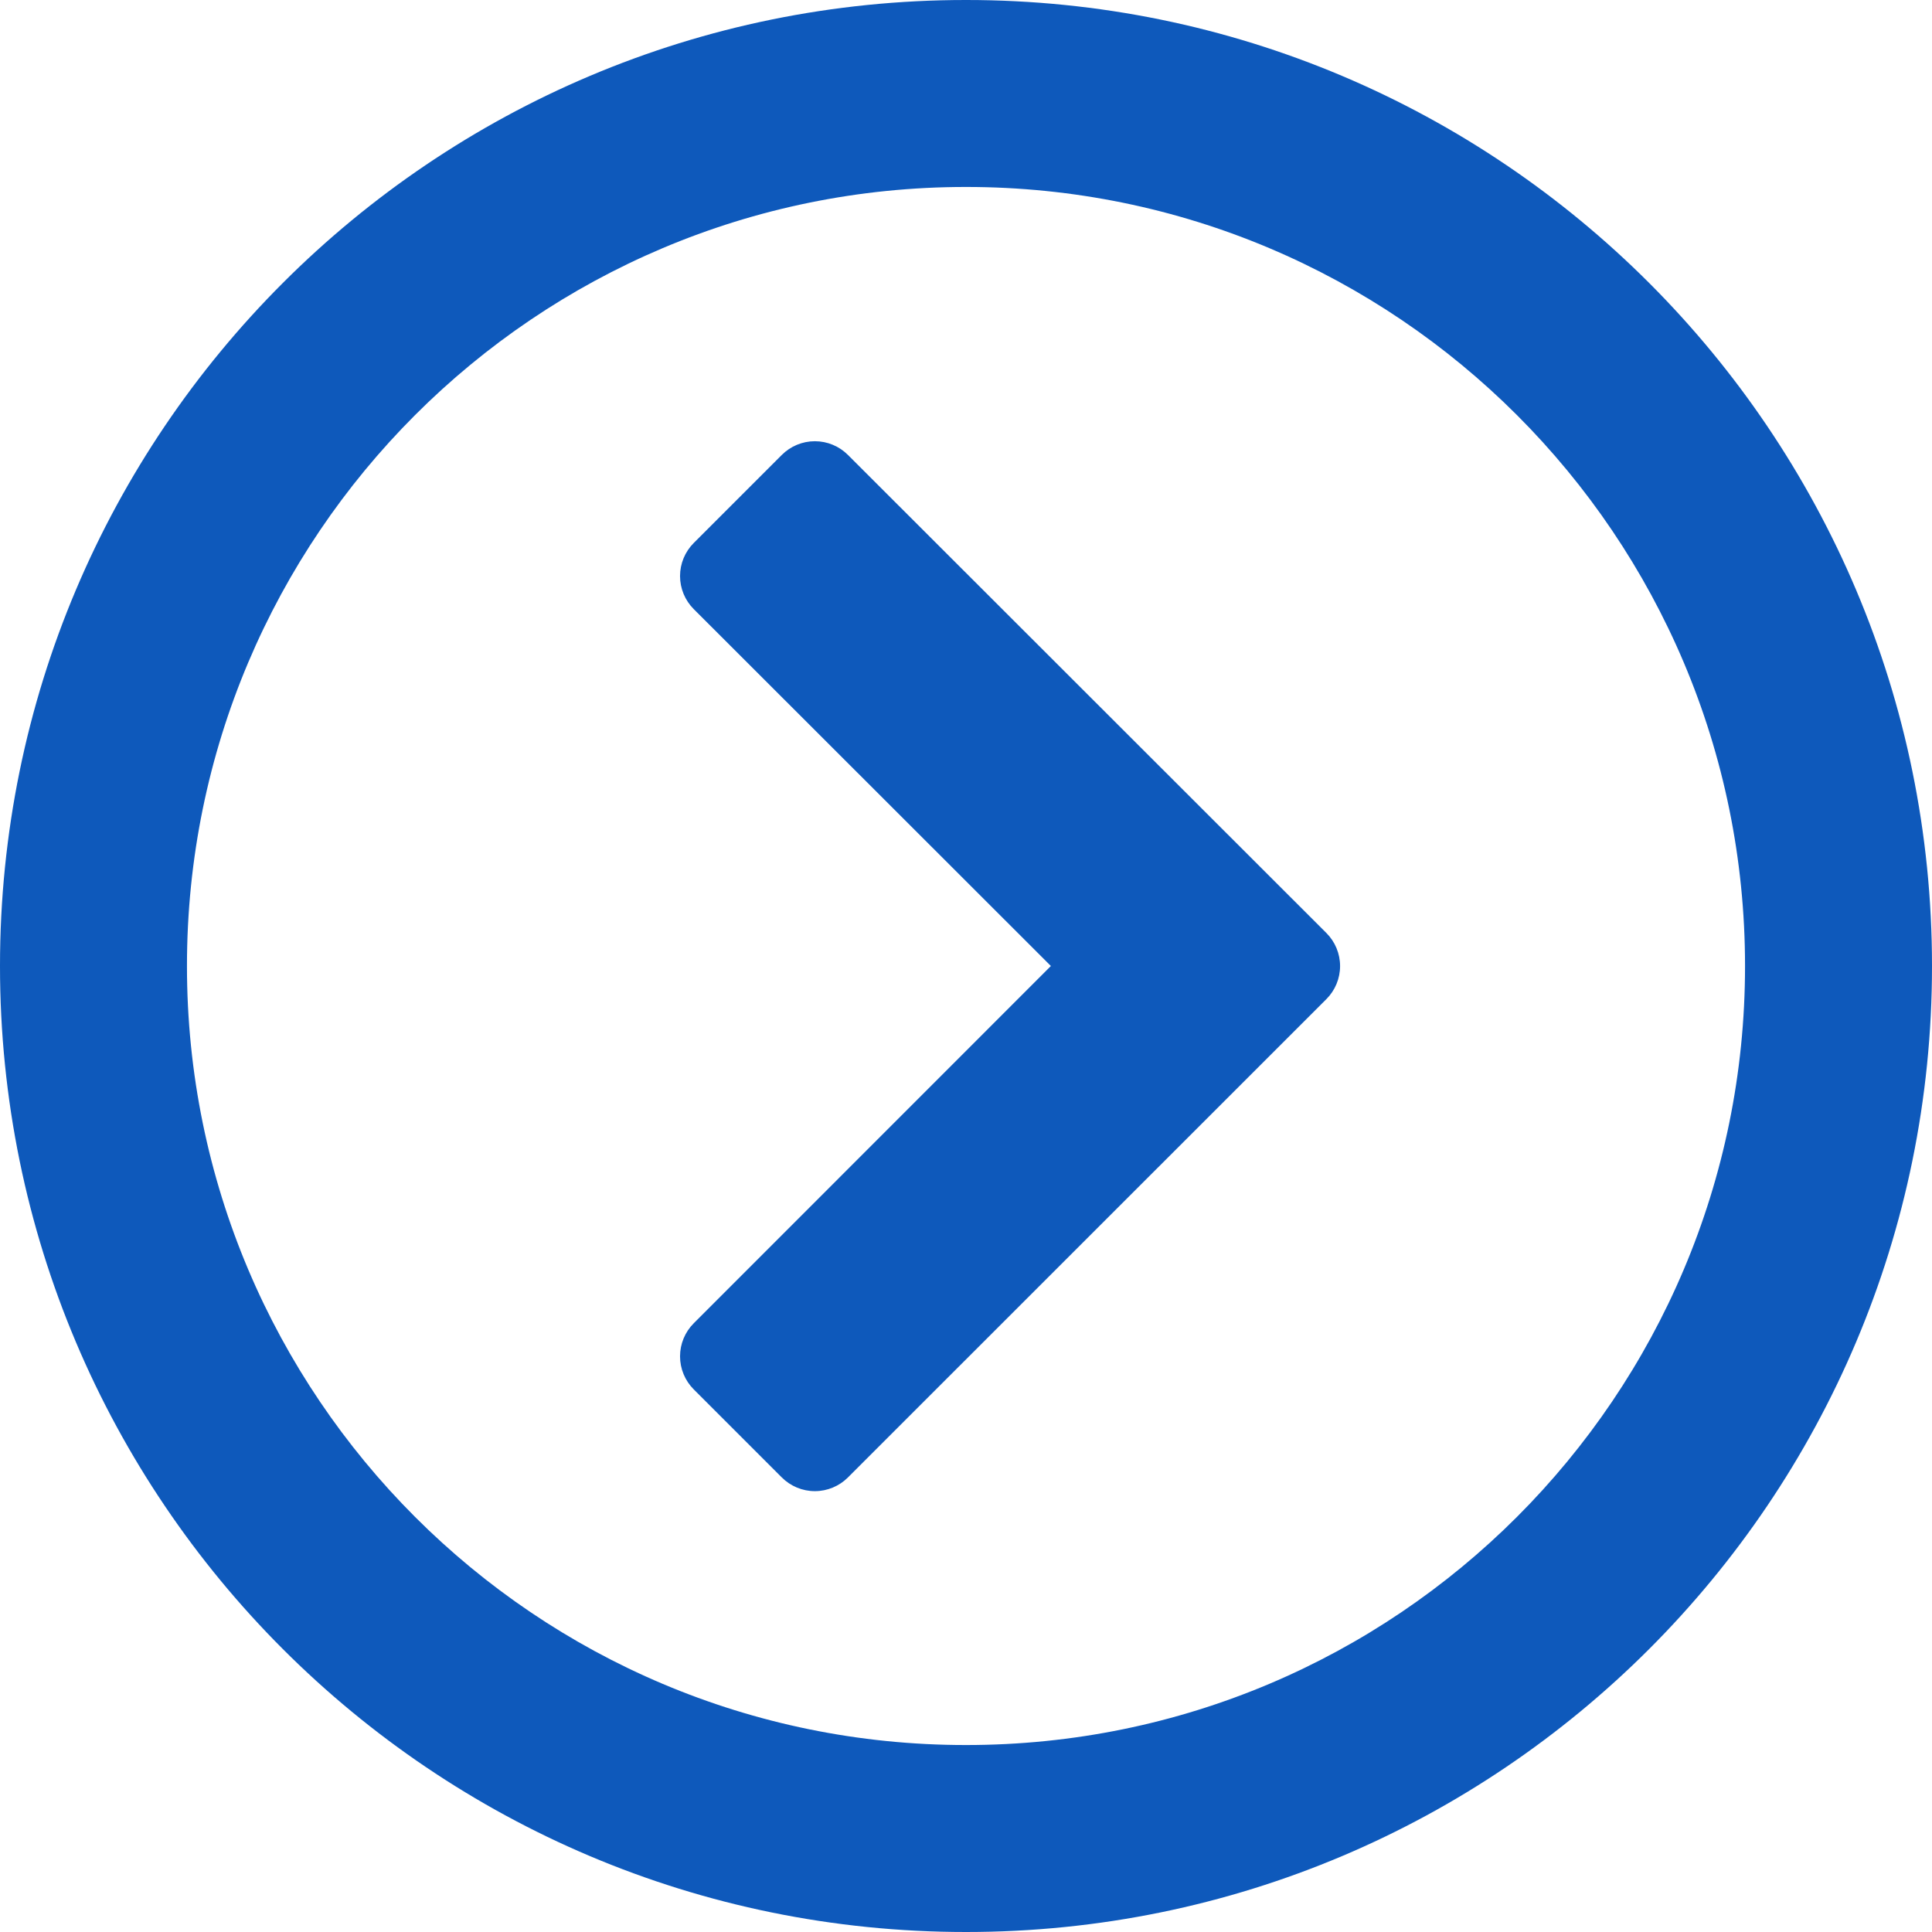
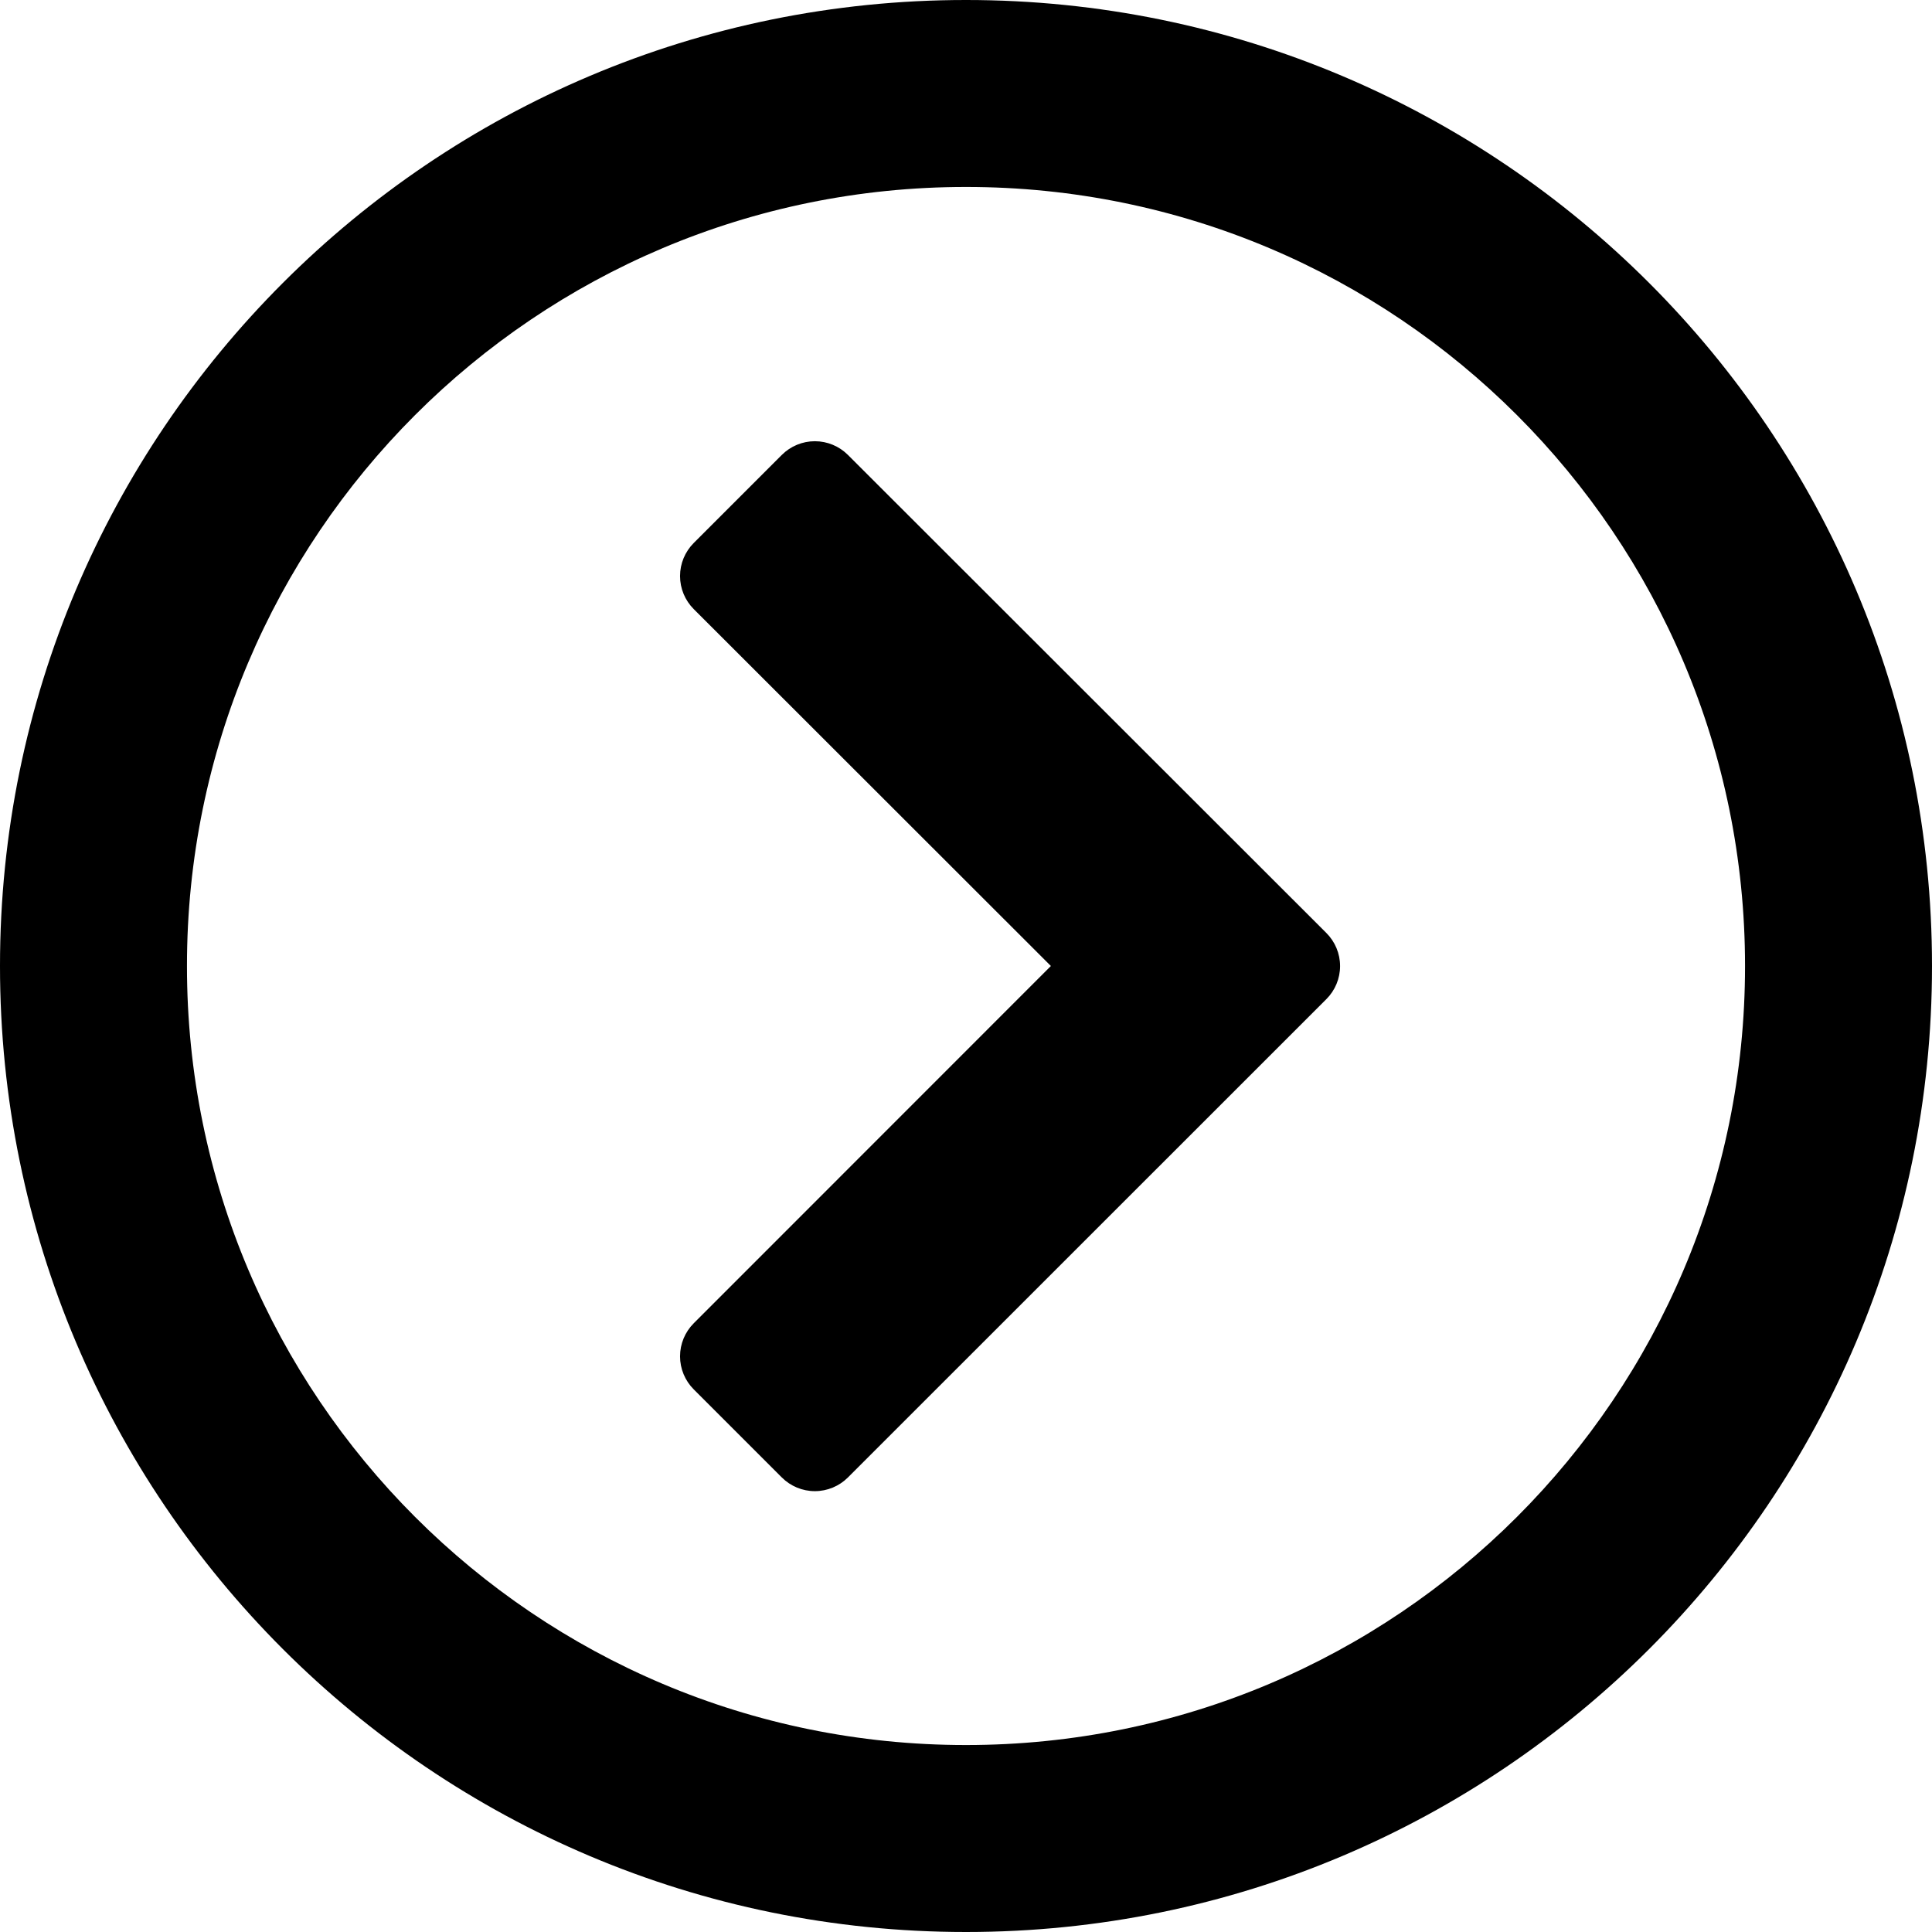
<svg xmlns="http://www.w3.org/2000/svg" viewBox="0 0 15.5 15.5">
-   <path id="Path_2898" data-name="Path 2898" d="M-7.75-6A7.749,7.749,0,0,0,0,1.75,7.749,7.749,0,0,0,7.75-6,7.749,7.749,0,0,0,0-13.75,7.749,7.749,0,0,0-7.75-6Zm14,0A6.248,6.248,0,0,1,0,.25,6.248,6.248,0,0,1-6.25-6,6.248,6.248,0,0,1,0-12.25,6.248,6.248,0,0,1,6.25-6Zm-3.359.266a.375.375,0,0,0,0-.531L-.947-10.1a.375.375,0,0,0-.531,0l-.706.706a.375.375,0,0,0,0,.531L.681-6-2.184-3.134a.375.375,0,0,0,0,.531l.706.706a.375.375,0,0,0,.531,0Z" transform="translate(7.75 13.75)" fill="#0e59bb" />
+   <path id="Path_2898" data-name="Path 2898" d="M-7.75-6A7.749,7.749,0,0,0,0,1.75,7.749,7.749,0,0,0,7.75-6,7.749,7.749,0,0,0,0-13.75,7.749,7.749,0,0,0-7.75-6Zm14,0A6.248,6.248,0,0,1,0,.25,6.248,6.248,0,0,1-6.25-6,6.248,6.248,0,0,1,0-12.25,6.248,6.248,0,0,1,6.25-6Zm-3.359.266a.375.375,0,0,0,0-.531L-.947-10.1a.375.375,0,0,0-.531,0l-.706.706a.375.375,0,0,0,0,.531L.681-6-2.184-3.134a.375.375,0,0,0,0,.531l.706.706a.375.375,0,0,0,.531,0Z" transform="translate(7.75 13.75)" fill="currentColor" />
</svg>
